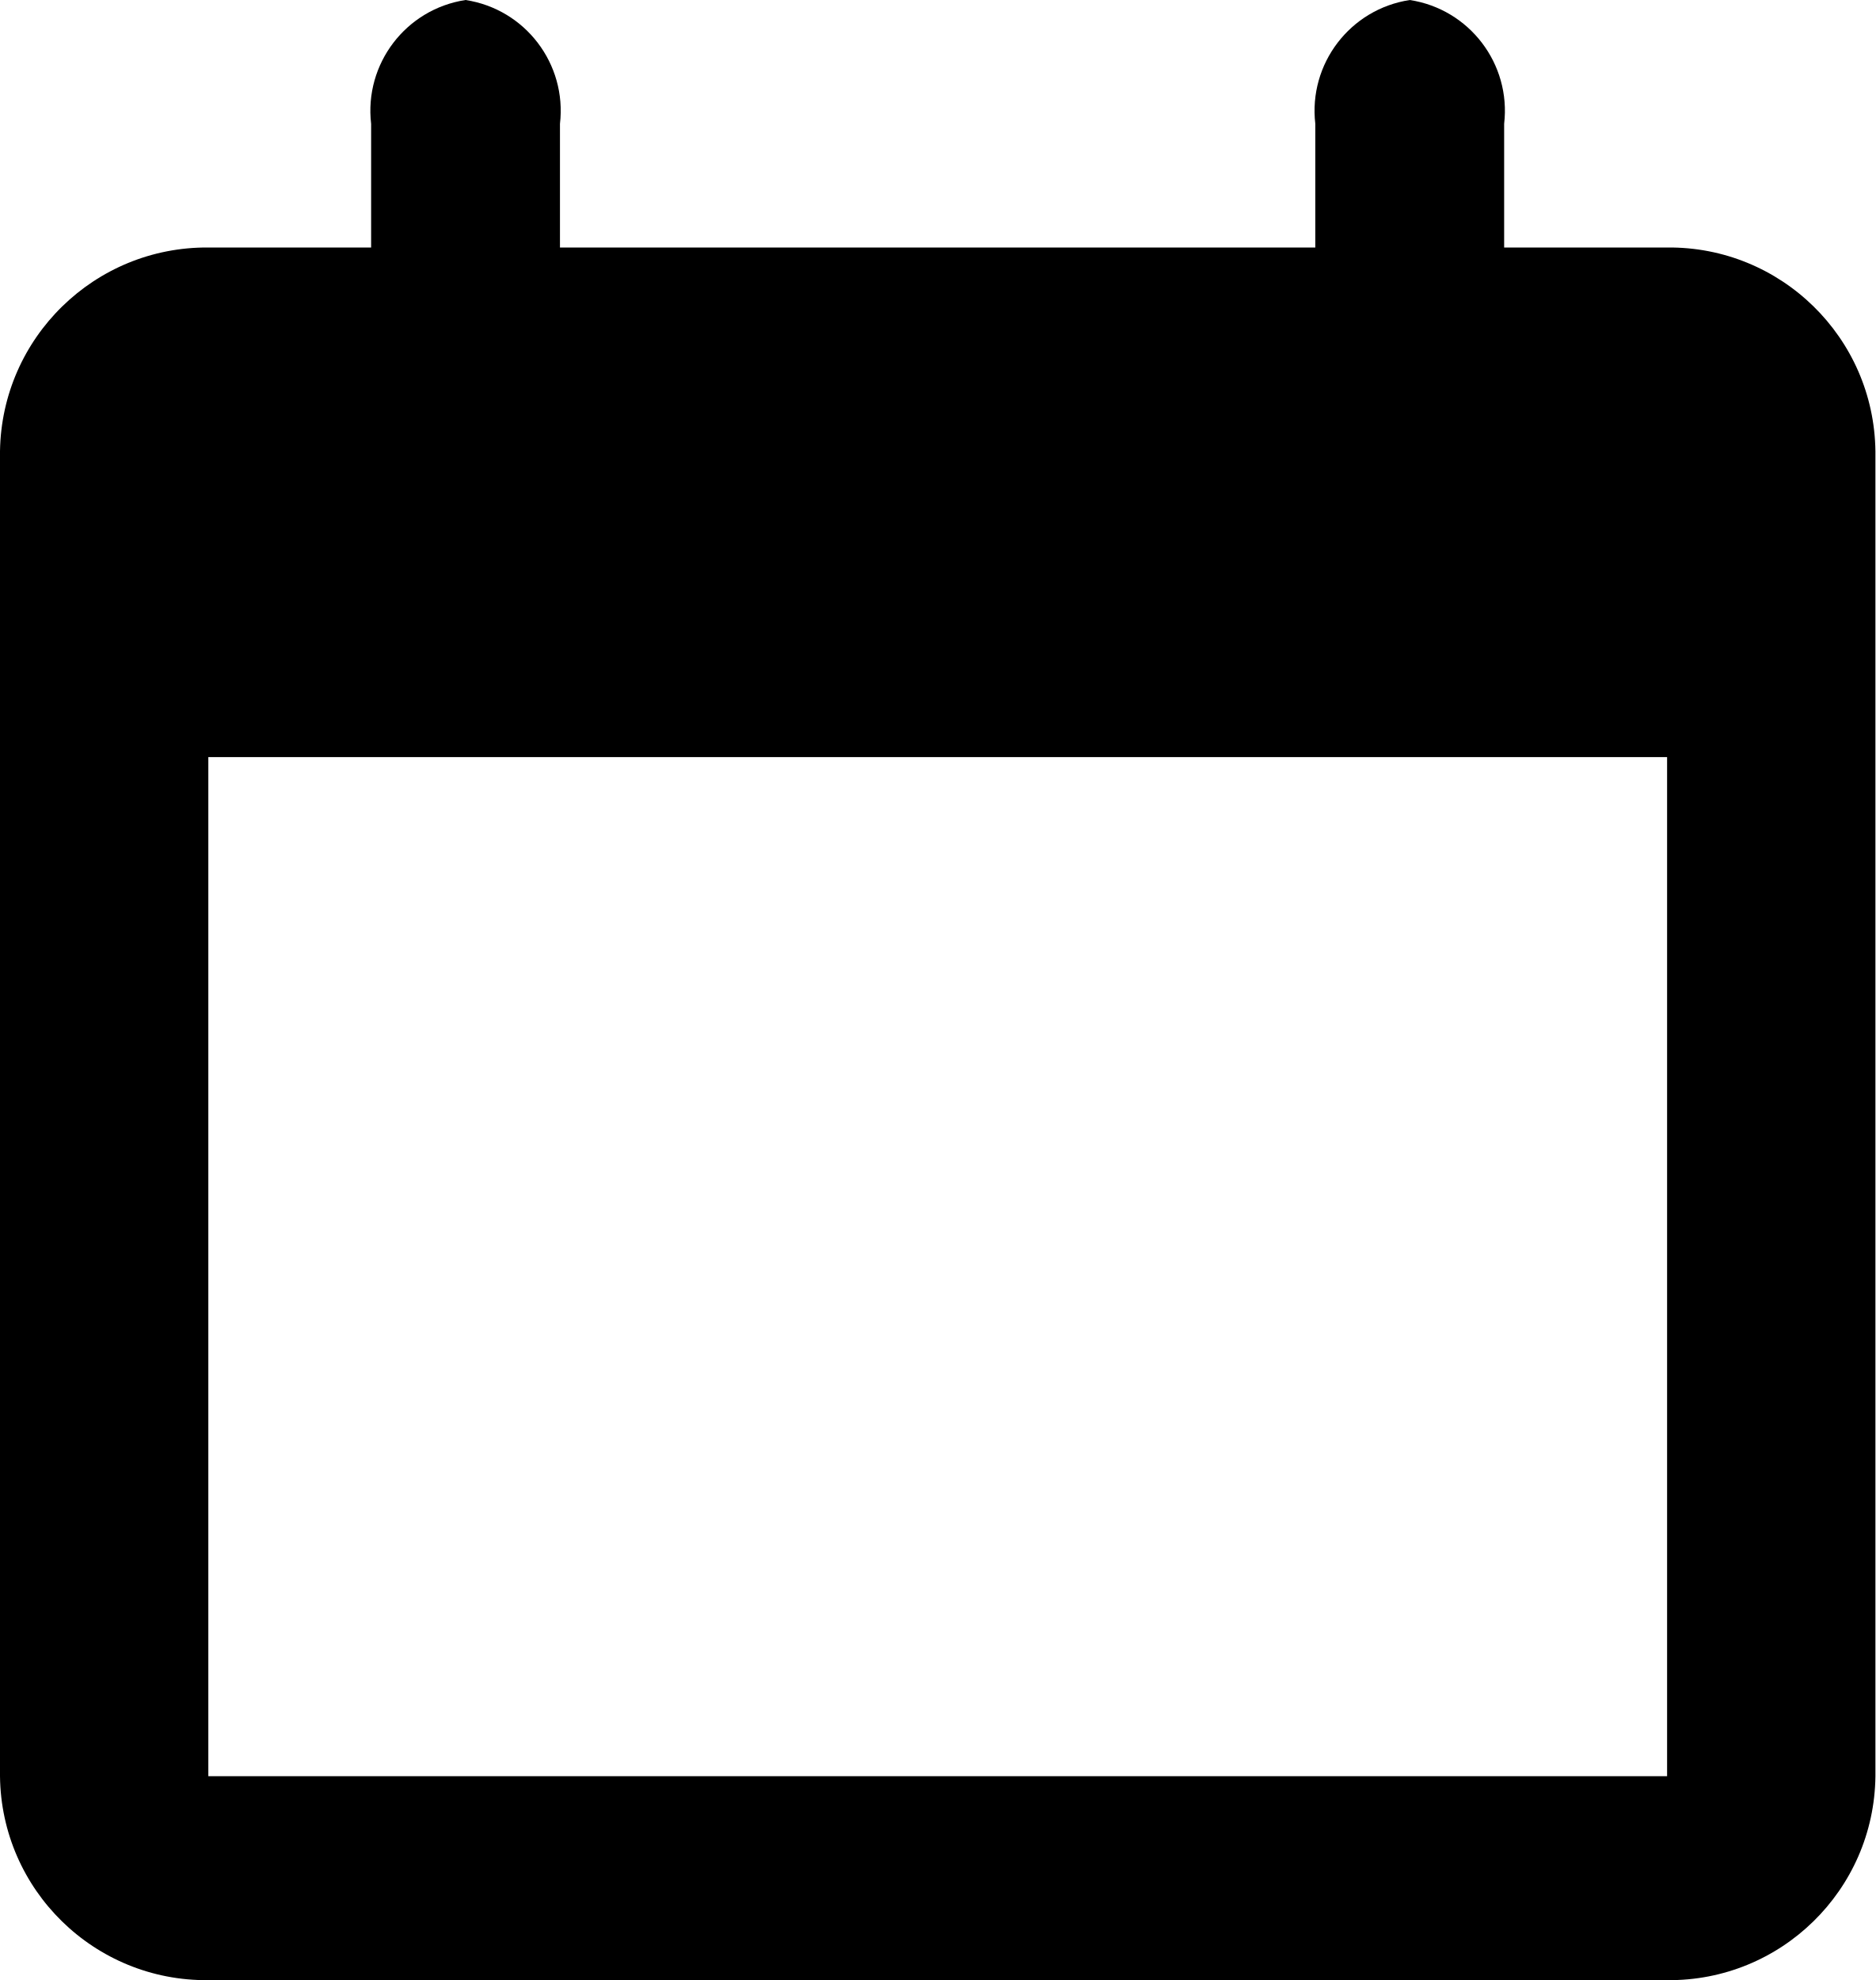
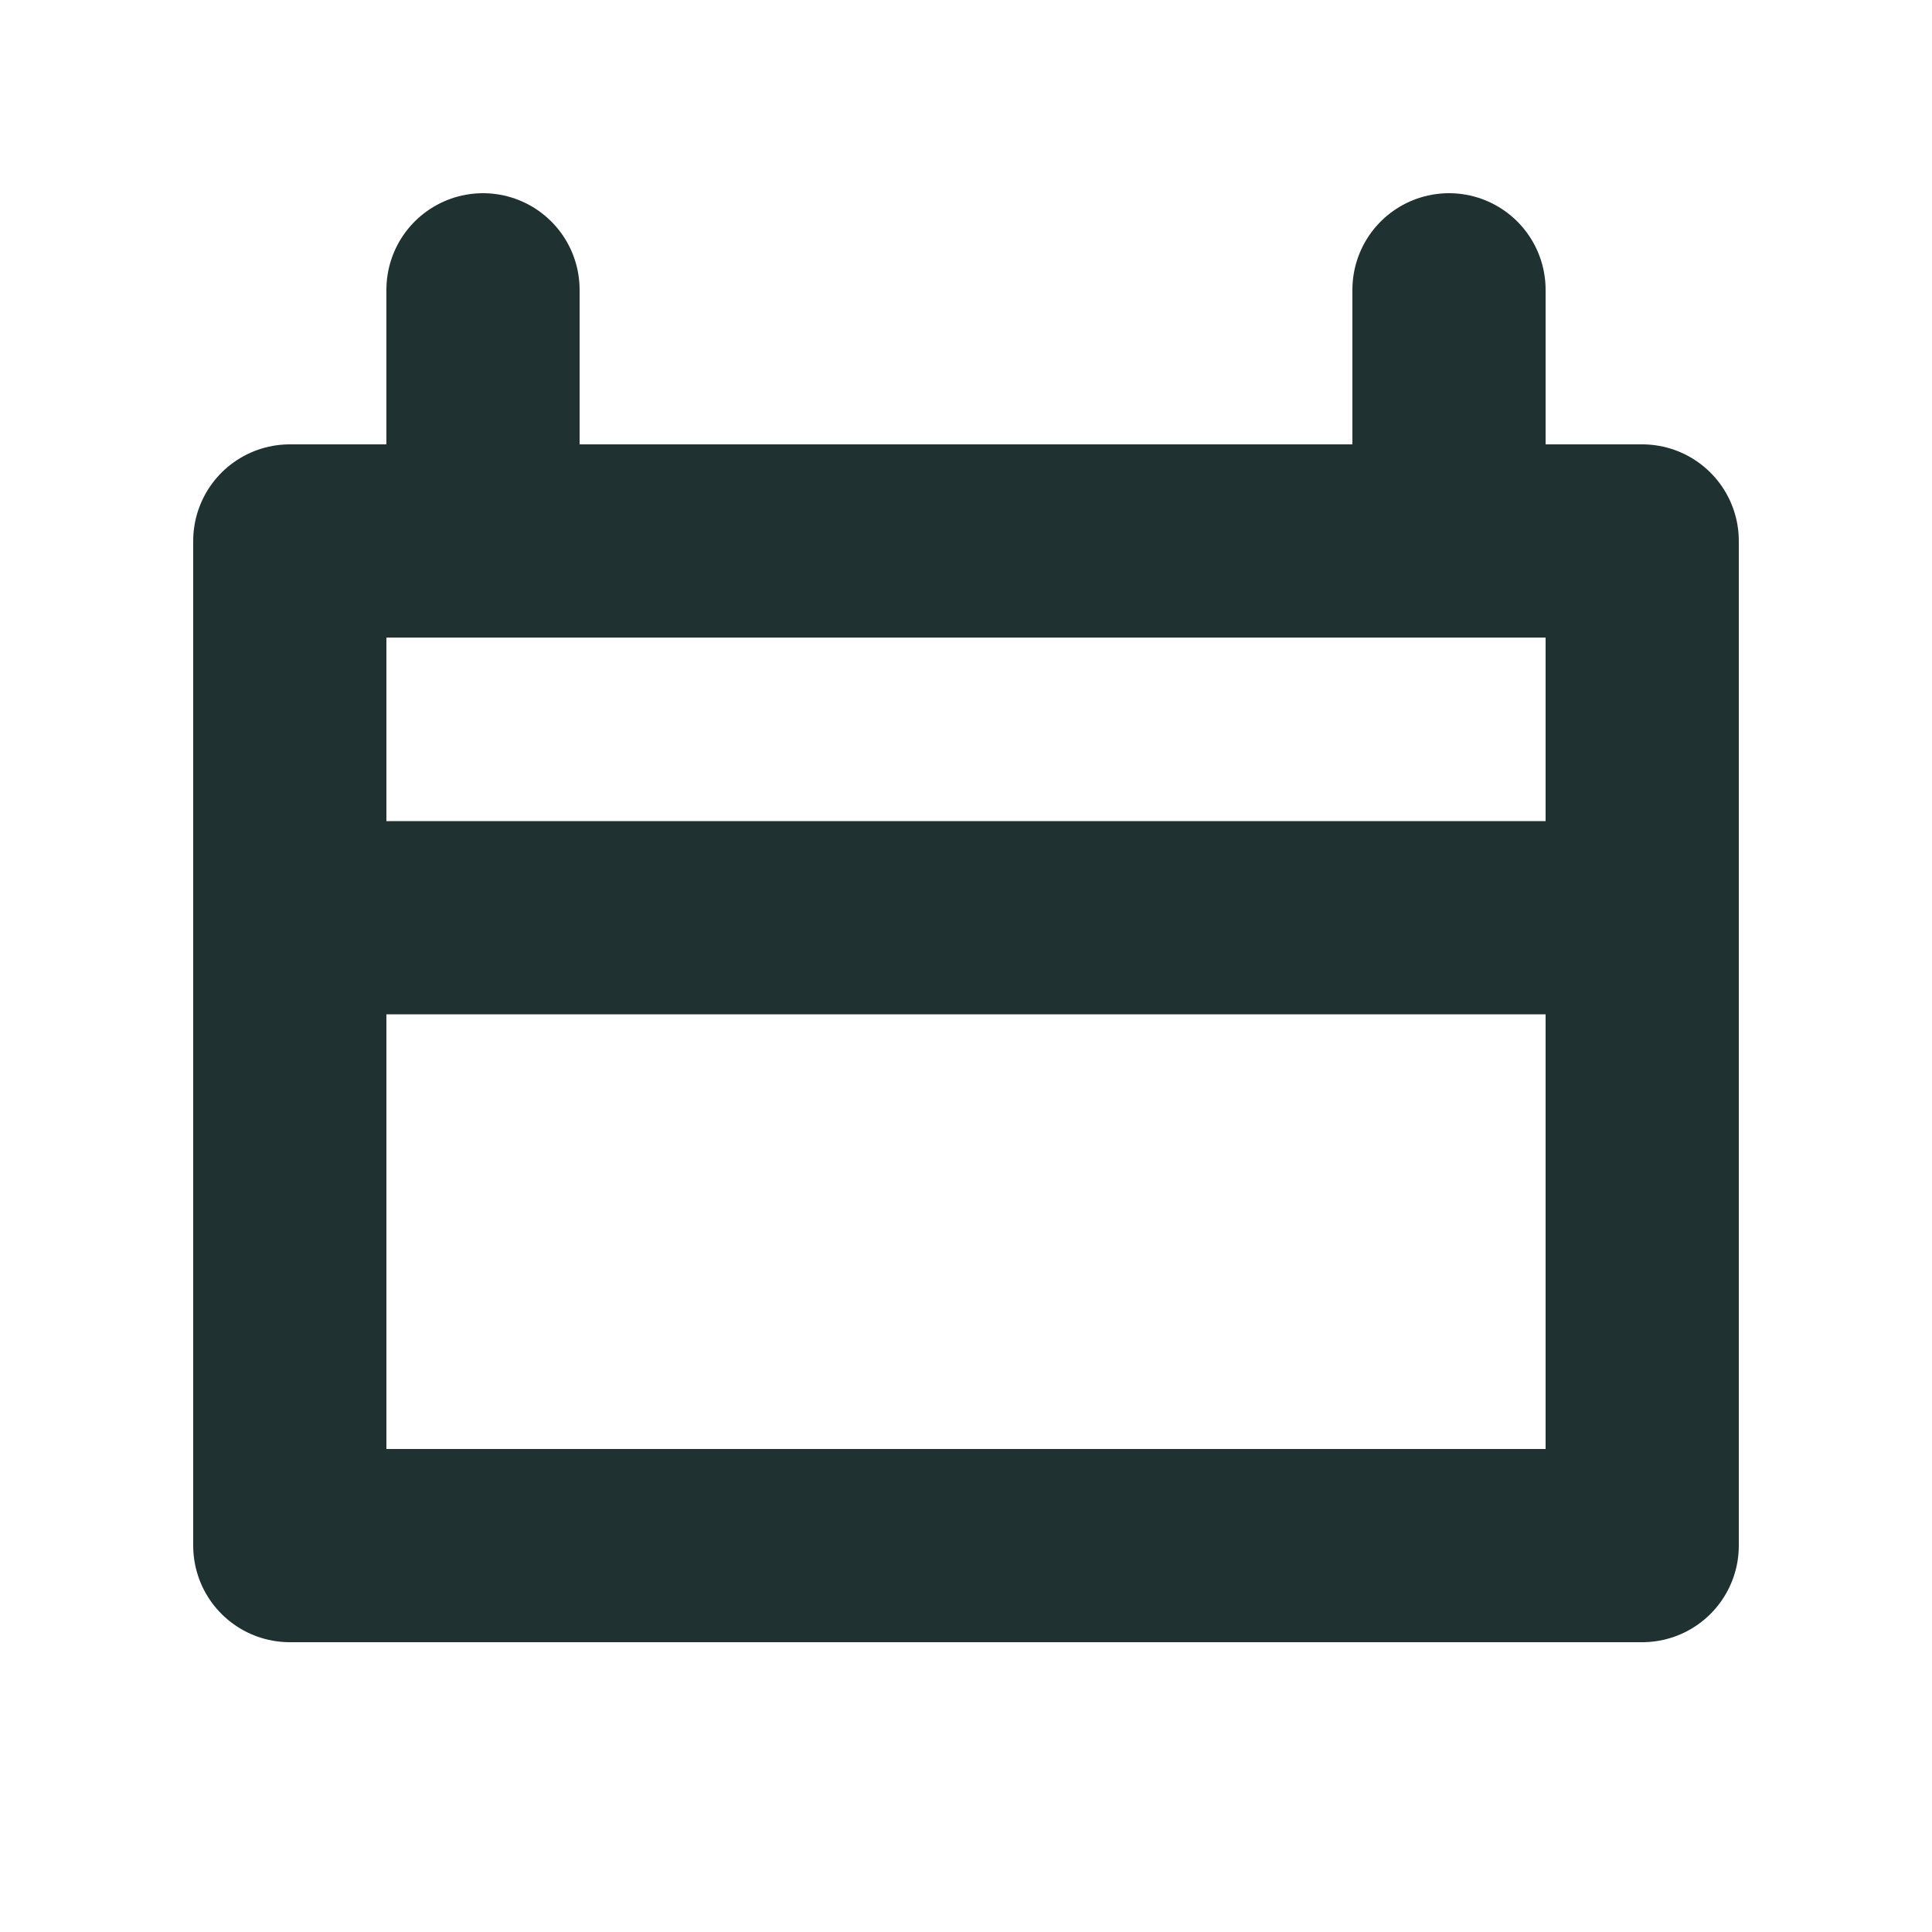
- <svg xmlns="http://www.w3.org/2000/svg" width="12.316" height="13" viewBox="0 0 12.316 13">
-   <path d="M4.368,4h9.579a1.354,1.354,0,0,1,1.368,1.338v8.7a1.354,1.354,0,0,1-1.368,1.338H4.368A1.354,1.354,0,0,1,3,14.037v-8.7A1.358,1.358,0,0,1,4.368,4Zm0,3.346v6.691h9.579V7.346Z" transform="translate(-3 -2.375)" fill="currentColor" />
-   <path d="M6.62,2a.736.736,0,0,1,.62.813V5.25a.736.736,0,0,1-.62.813A.736.736,0,0,1,6,5.25V2.813A.736.736,0,0,1,6.62,2Zm6.2,0a.736.736,0,0,1,.62.813V5.25a.736.736,0,0,1-.62.813.736.736,0,0,1-.62-.812V2.813A.736.736,0,0,1,12.821,2Z" transform="translate(-3.563 -2)" fill="currentColor" />
+ <svg xmlns="http://www.w3.org/2000/svg" viewBox="0 0 20 20">
+   <g fill="none" stroke="#203131" stroke-linecap="round" stroke-linejoin="round" class="stroke" stroke-width="2">
+     <path d="m3 5.6h14v10.4h-14z" />
+     <path d="m5 3v2.6" />
+     <path d="m15 3v2.6" />
+     <path d="m4 9.5h12" />
+   </g>
</svg>
